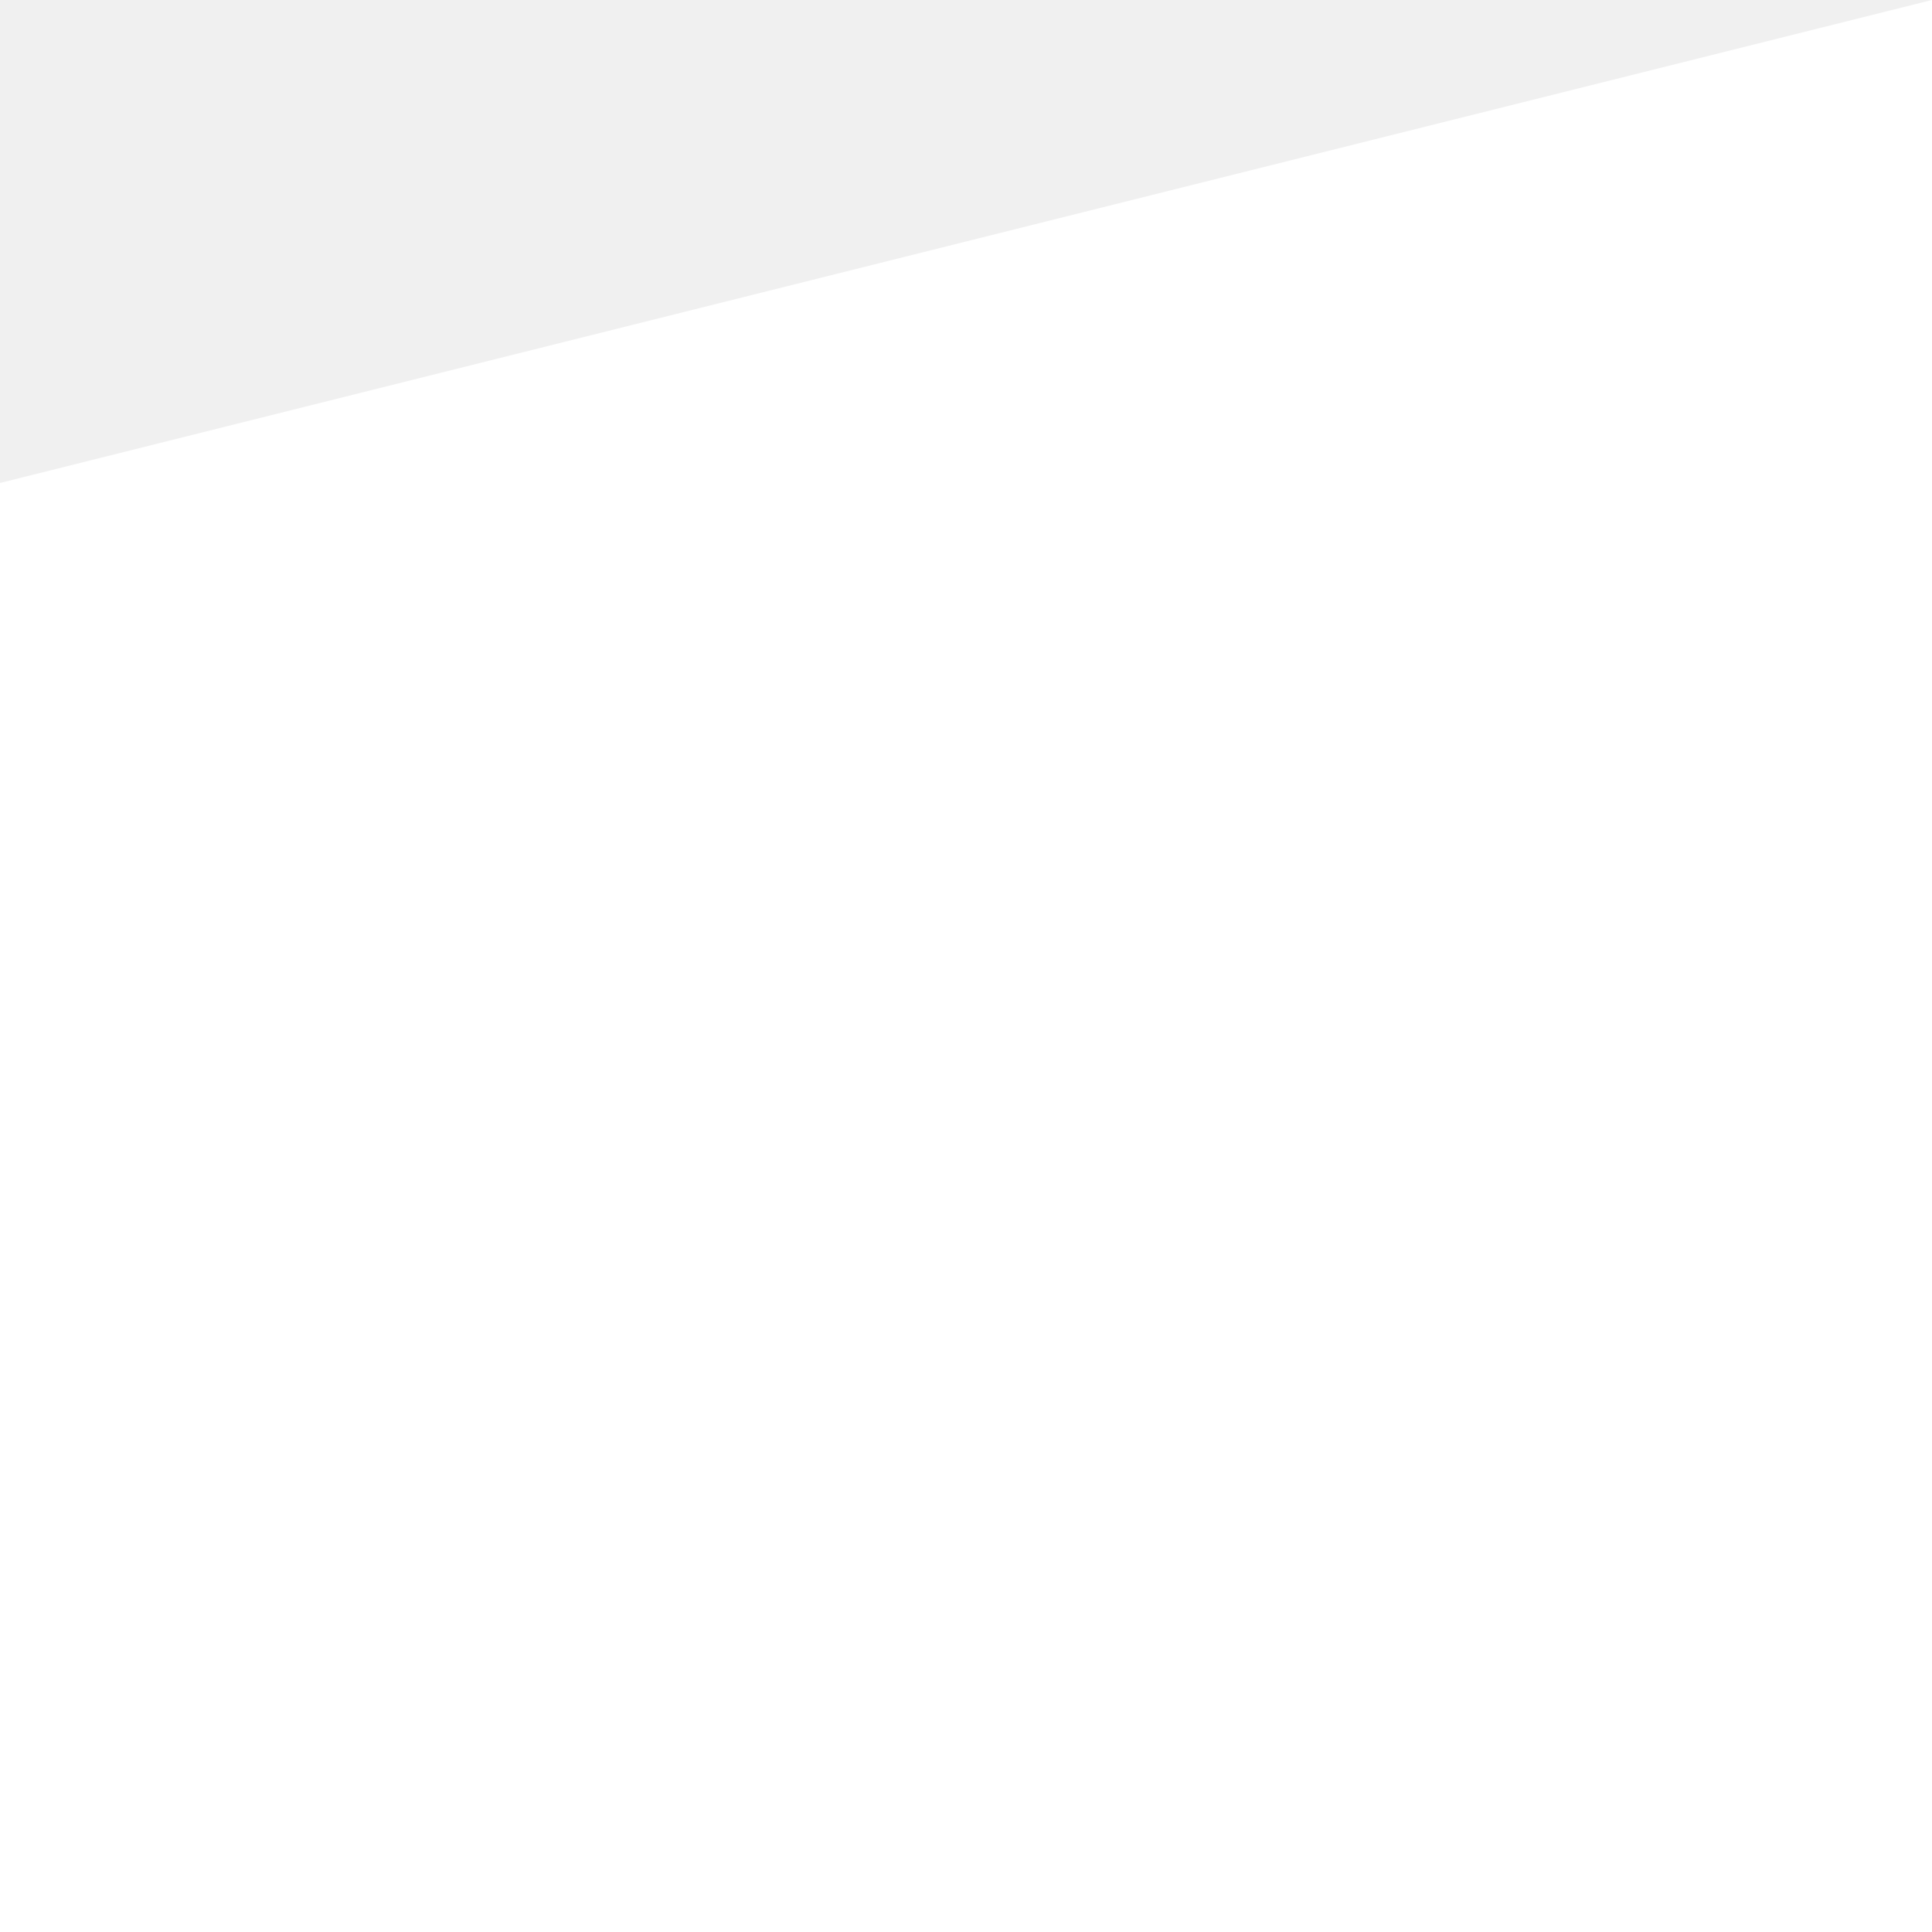
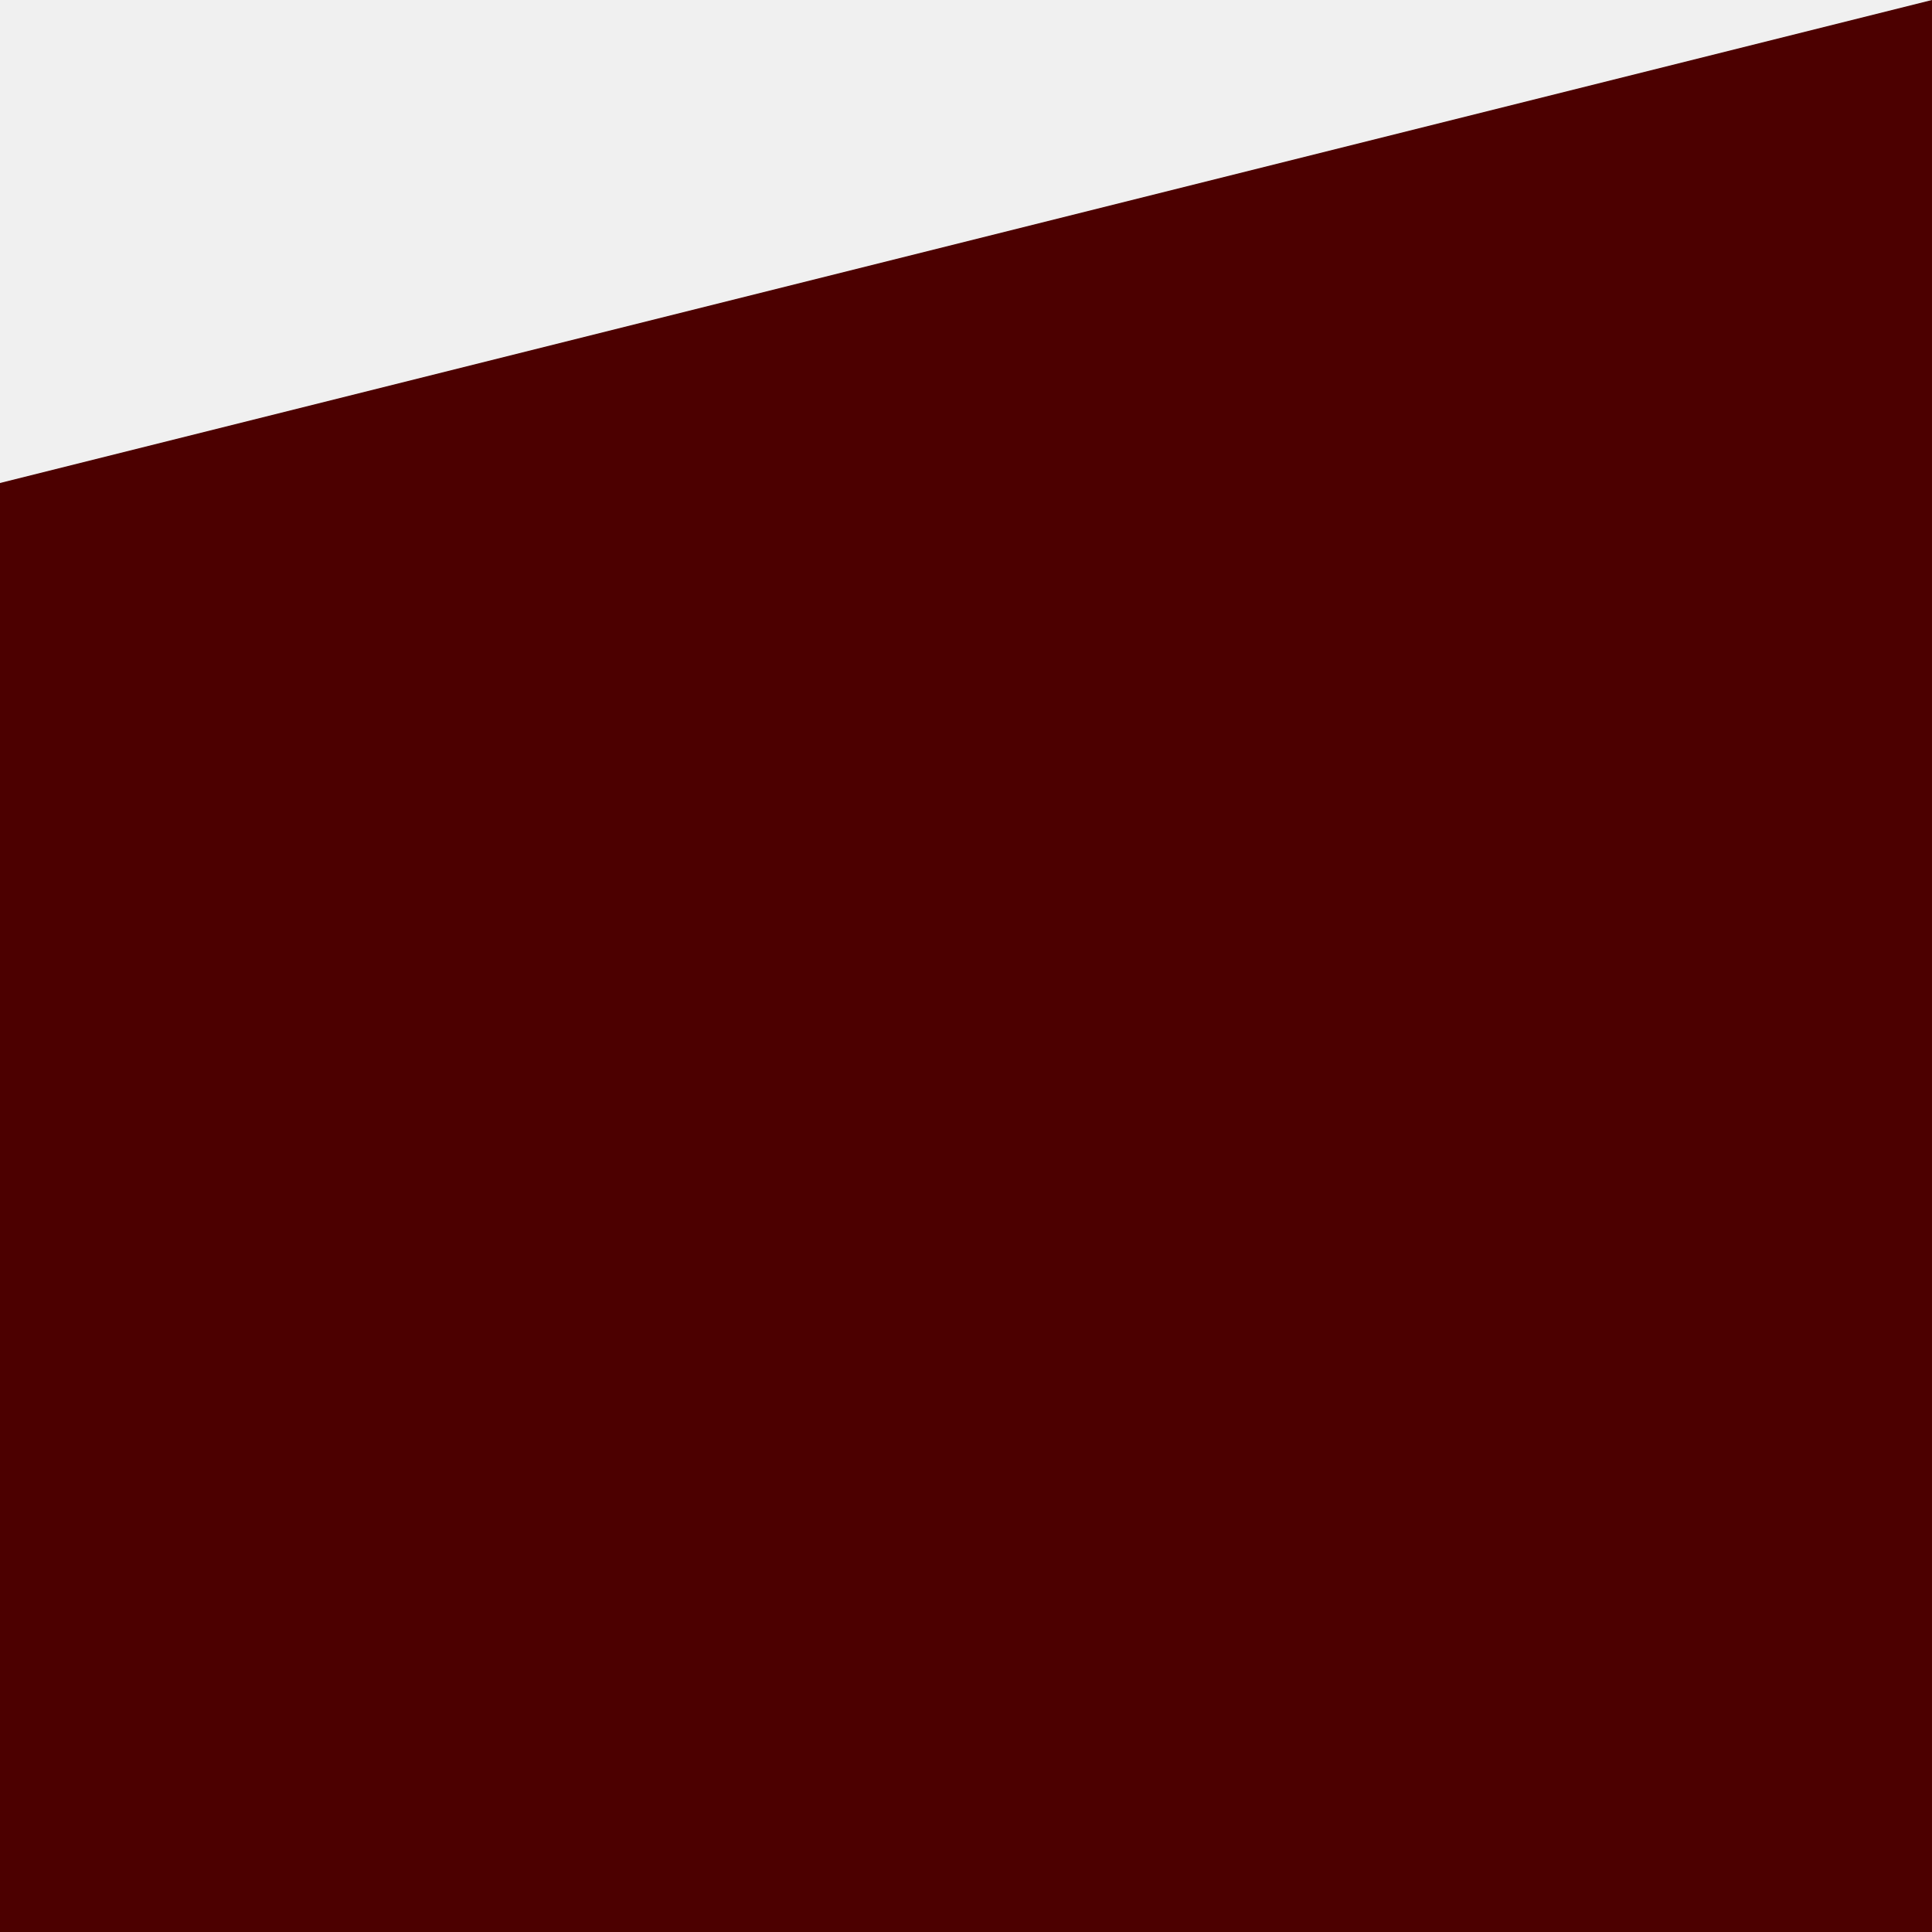
<svg xmlns="http://www.w3.org/2000/svg" width="100%" height="100%" viewBox="0 0 48 48" version="1.1" xml:space="preserve" style="fill-rule:evenodd;clip-rule:evenodd;stroke-linejoin:round;stroke-miterlimit:2;">
  <g id="Header" transform="matrix(1.30136,0,0,2.2086,-5.49574,23.965)">
    <rect x="4.223" y="-10.851" width="36.884" height="21.733" style="fill:none;" />
    <clipPath id="_clip1">
      <rect x="4.223" y="-10.851" width="36.884" height="21.733" />
    </clipPath>
    <g clip-path="url(#_clip1)">
-       <g id="White" transform="matrix(0.768424,0,0,-0.452775,4.22306,-5.41746)">
-         <path d="M0,0L0,-36L48,-36L48,12L0,0Z" style="fill:white;" />
+       <g id="Red" transform="matrix(0.768424,0,0,-0.452775,4.22306,-5.41746)">
+         <path d="M0,0L0,-36L48,-36L48,12L0,0Z" style="fill:rgb(76,0,0);" />
      </g>
    </g>
  </g>
</svg>
